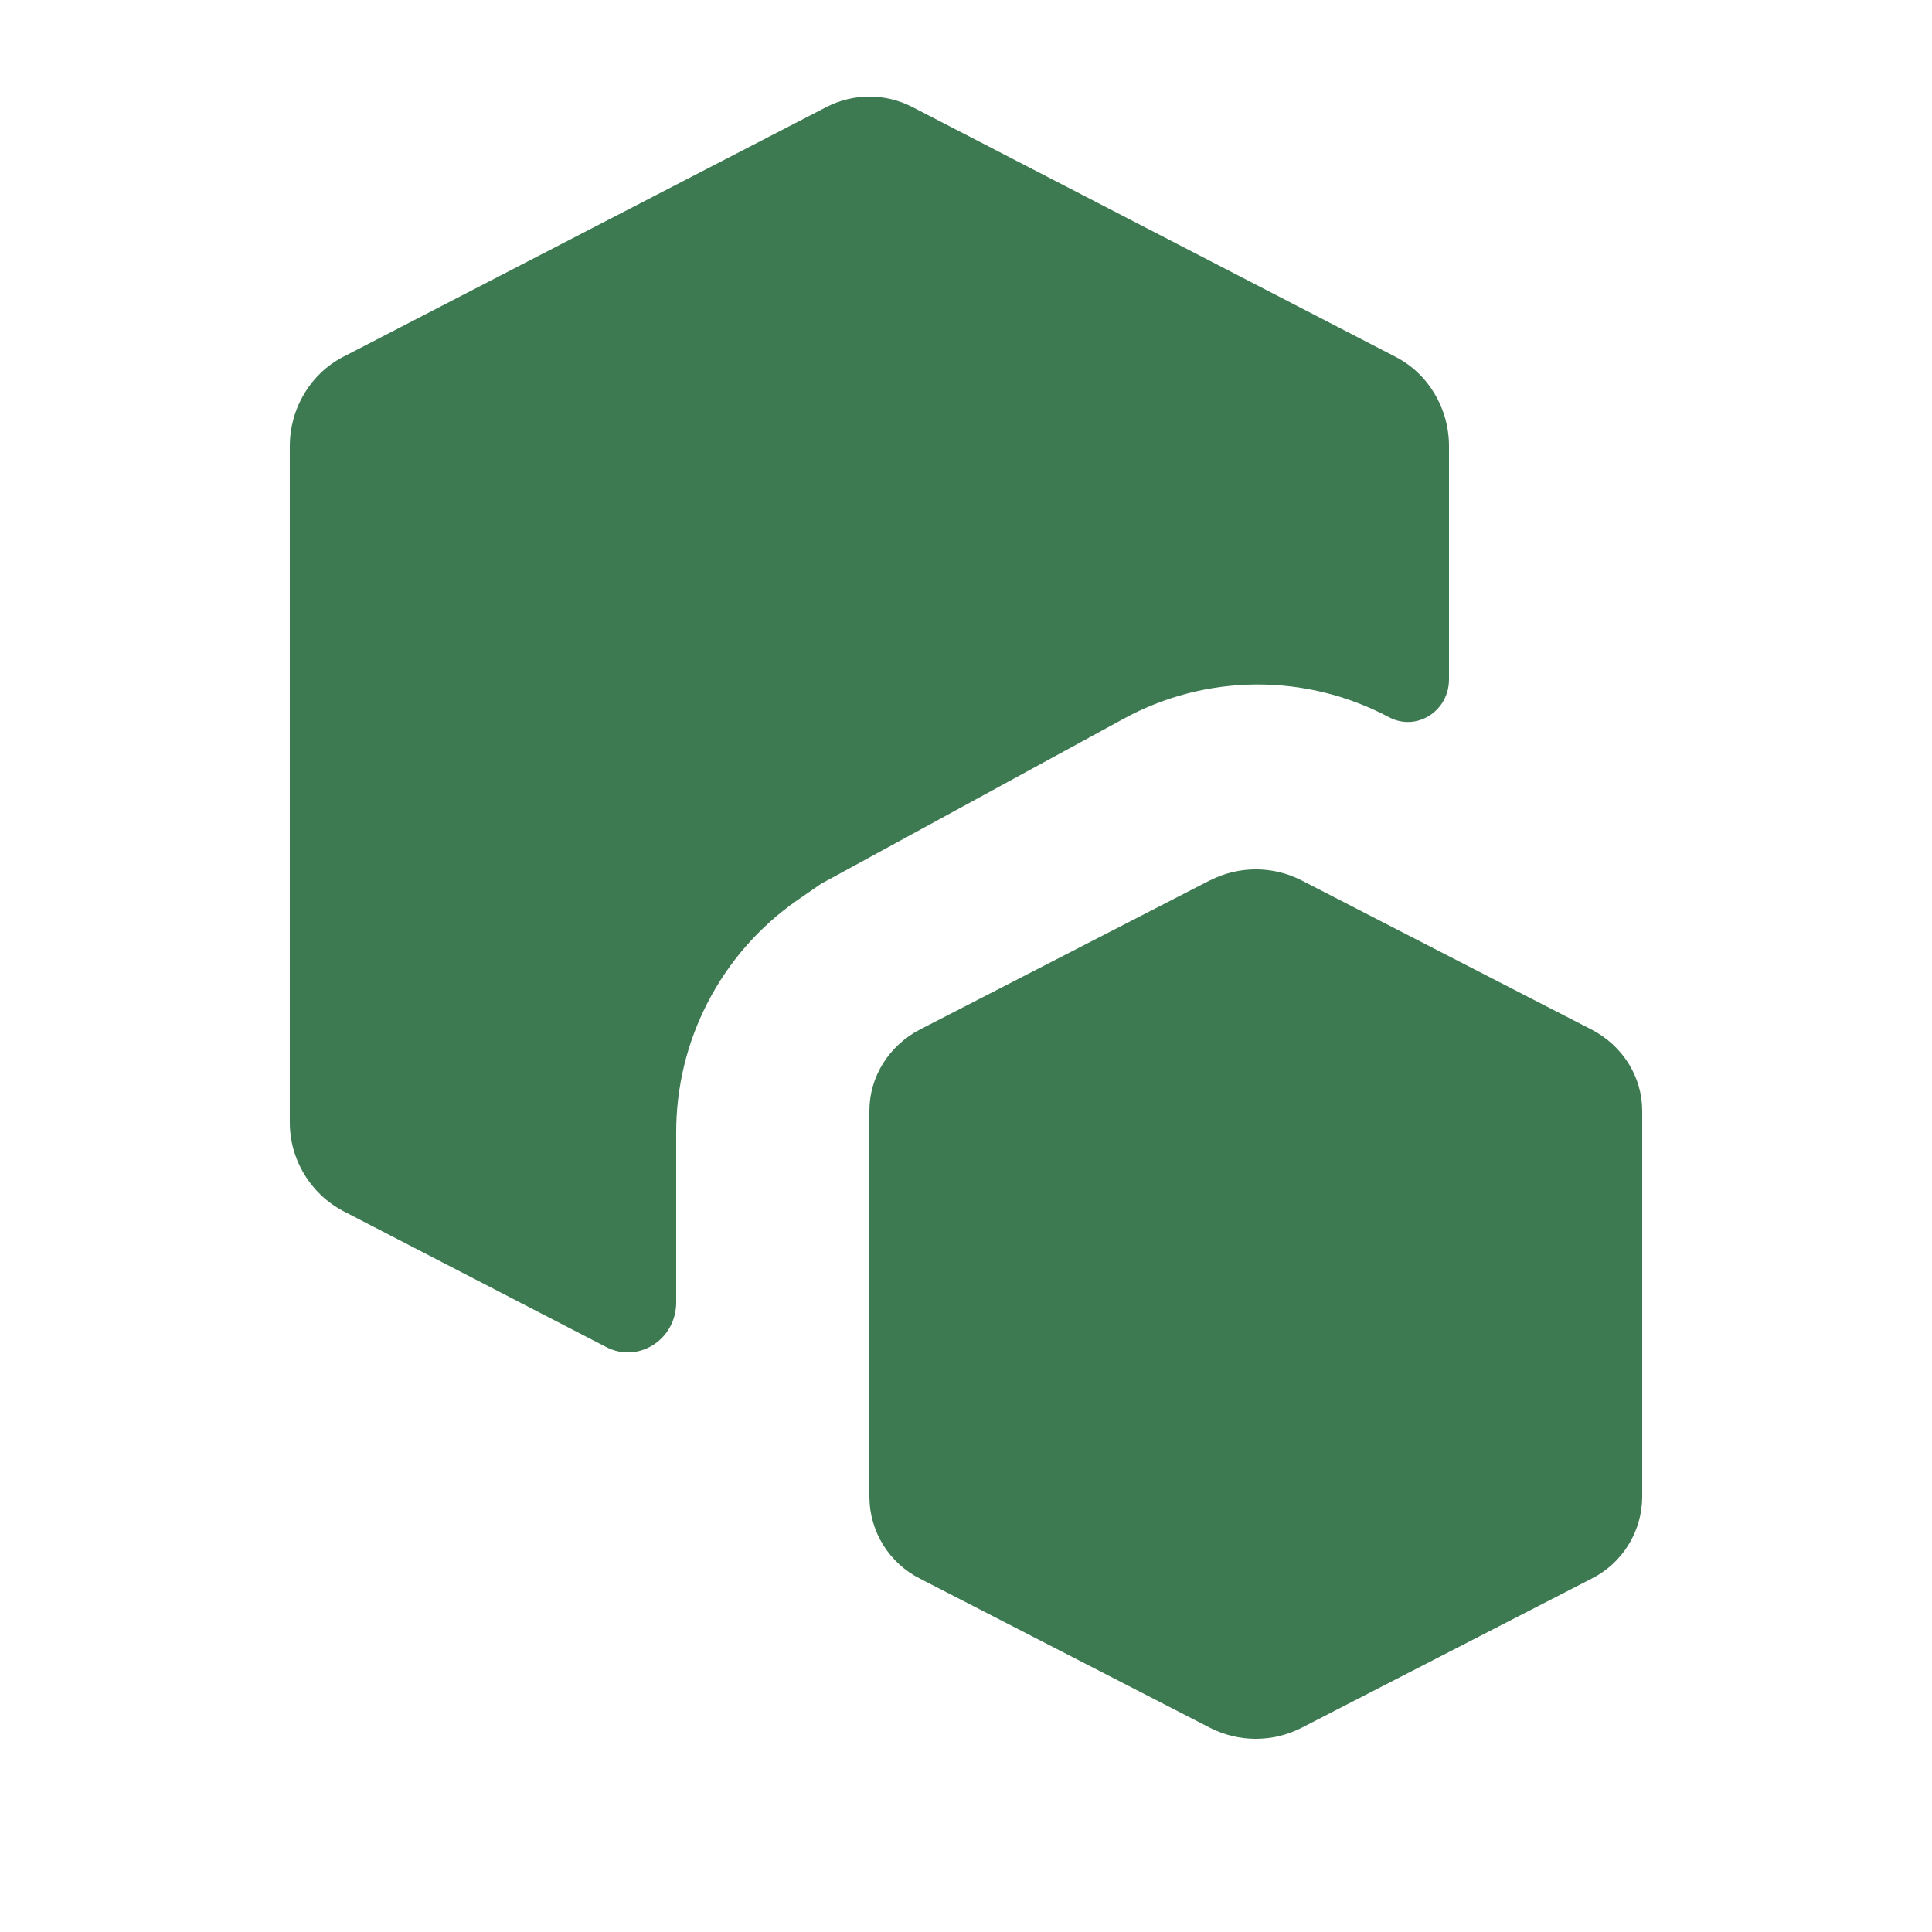
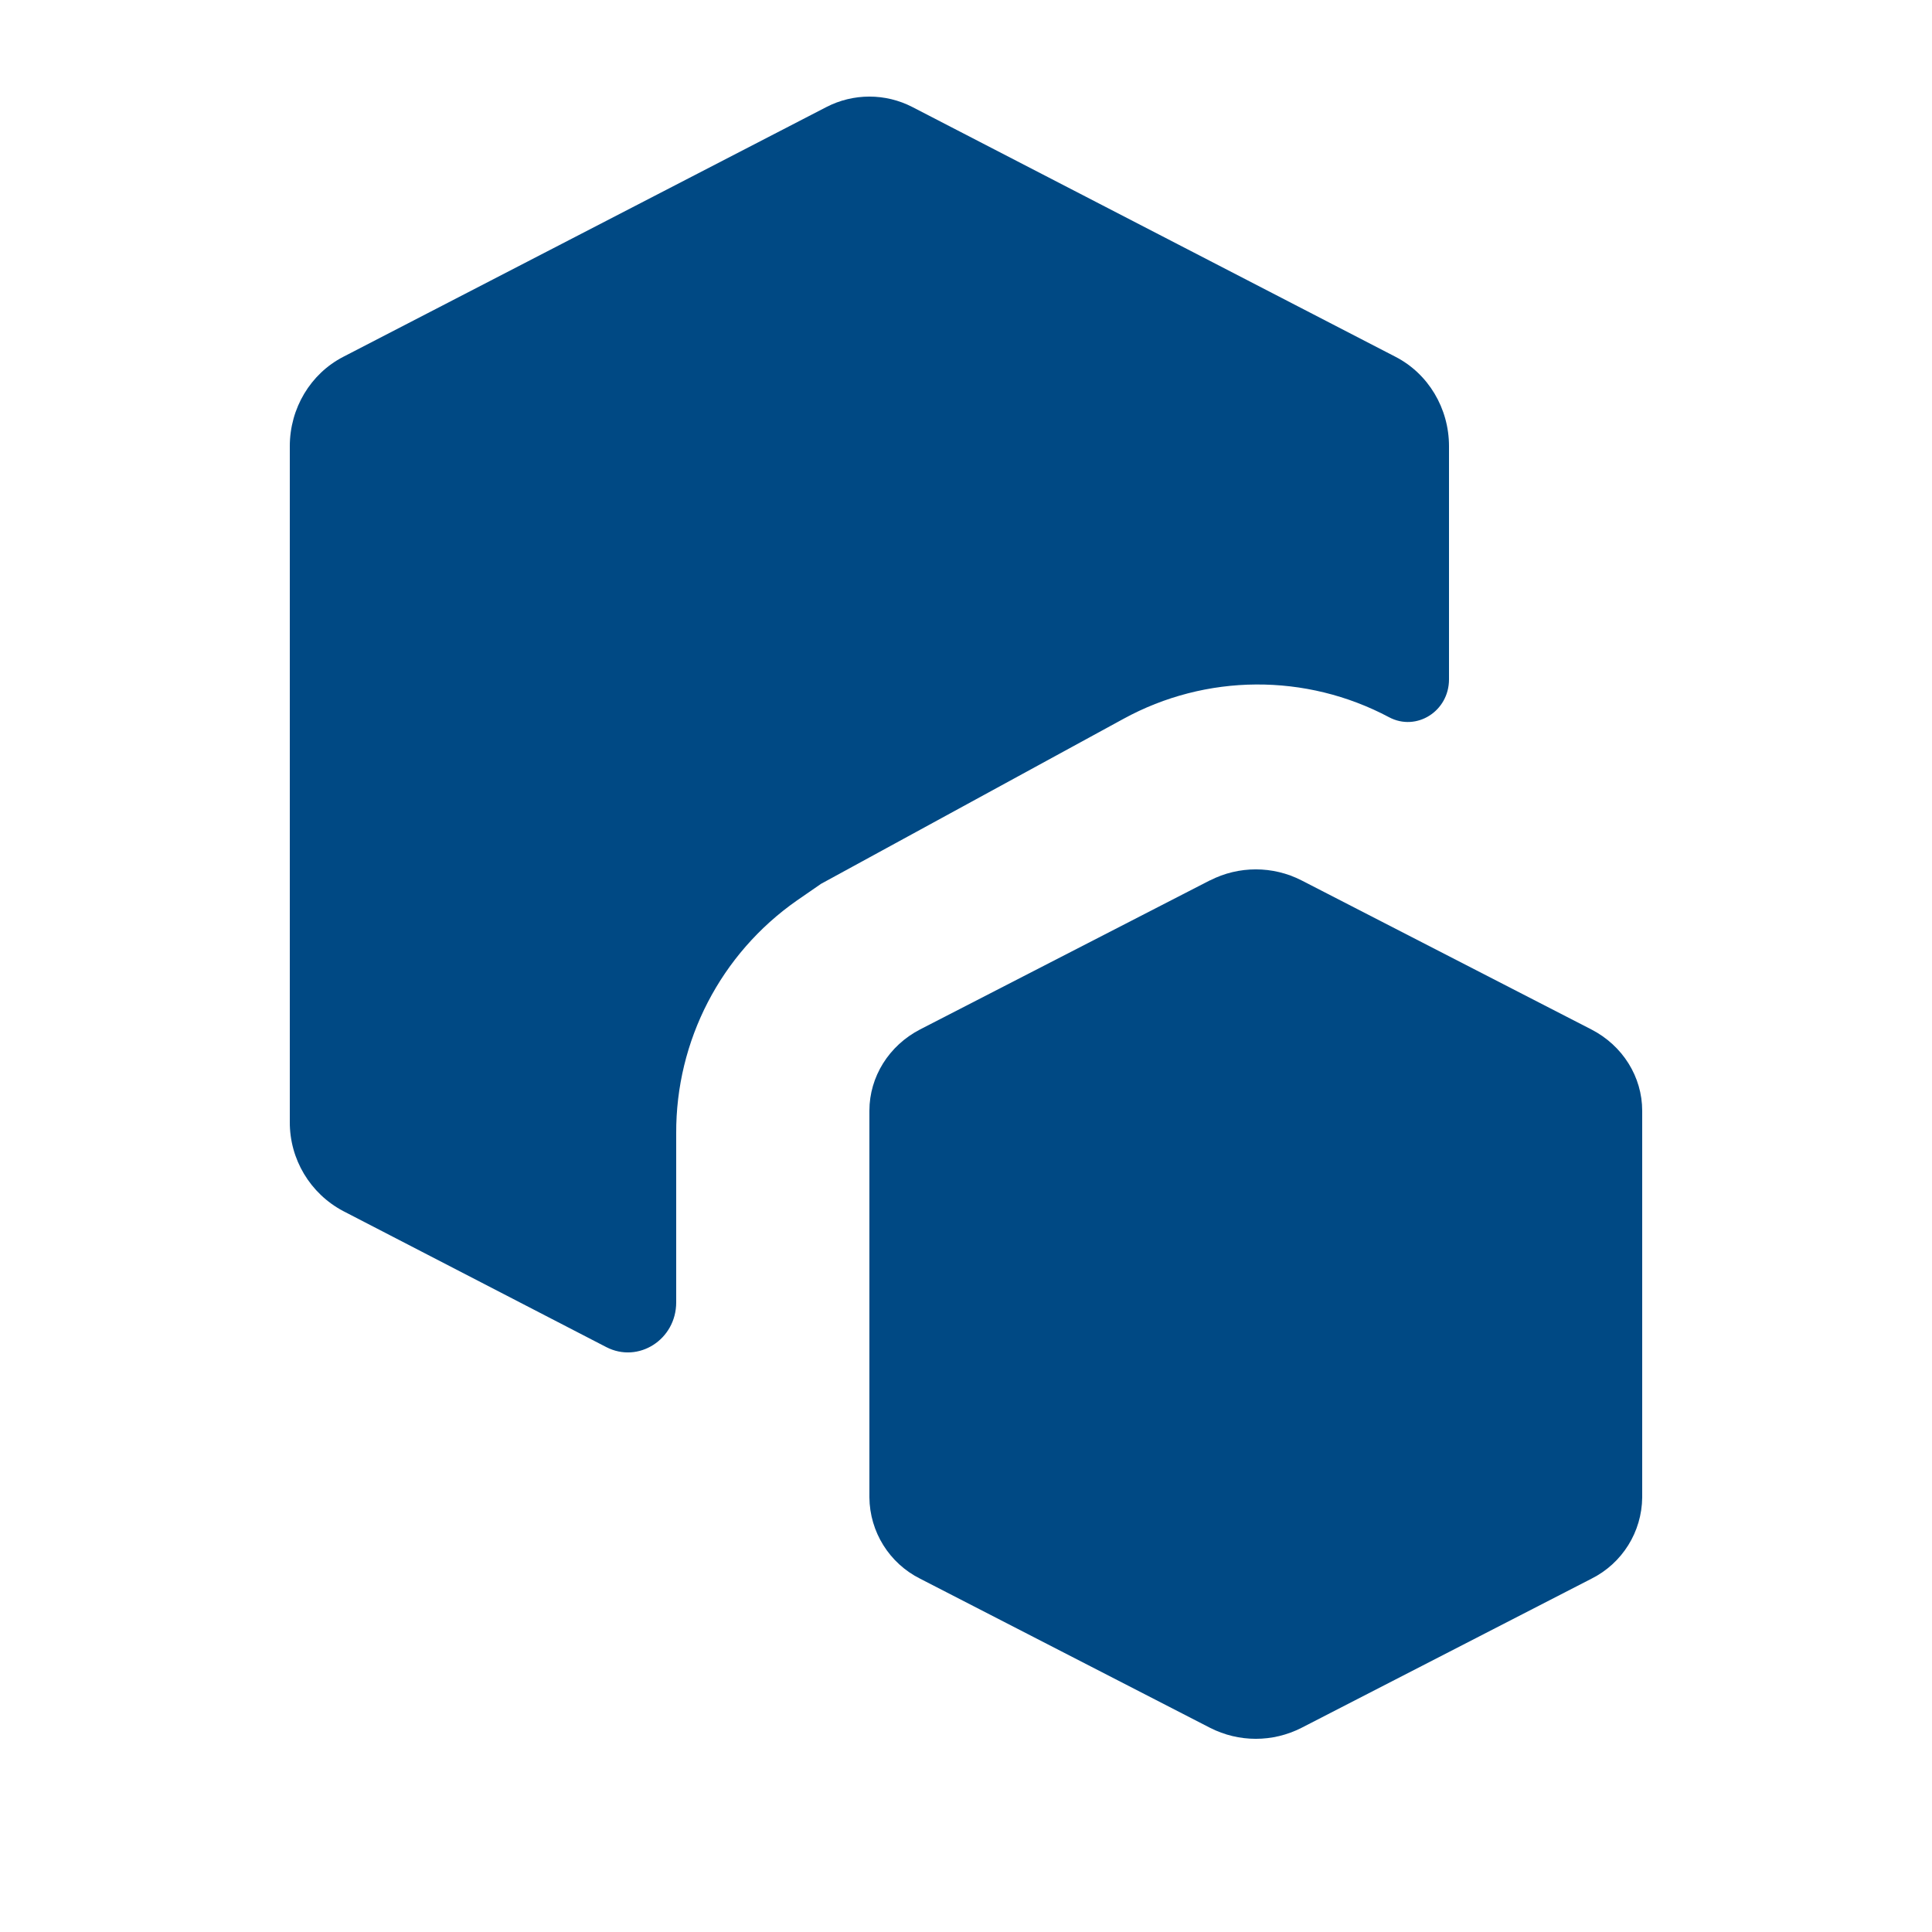
<svg xmlns="http://www.w3.org/2000/svg" width="800px" height="800px" viewBox="0 0 20 20">
-   <path d="m6.276 13.945-2.723-1.408A1.038 1.038 0 0 1 3 11.612V4.619c0-.392.214-.75.553-.925l5-2.585a.97.97 0 0 1 .894 0l5 2.585c.339.175.553.533.553.925v2.414c0 .33-.337.542-.62.392a2.895 2.895 0 0 0-2.751.017L8.5 9.149l-.252.174A2.925 2.925 0 0 0 7 11.734v1.748c0 .385-.391.635-.724.463Z" fill="#3d7a52" />
-   <path d="M12.526 9.114a1.04 1.04 0 0 1 .948 0l3 1.543c.324.167.526.49.526.842v4.002a.951.951 0 0 1-.526.842l-3 1.543a1.041 1.041 0 0 1-.948 0l-3-1.543A.951.951 0 0 1 9 15.5v-4.002c0-.351.202-.675.526-.842l3-1.543Z" fill="#3d7a52" />
+   <path d="m6.276 13.945-2.723-1.408A1.038 1.038 0 0 1 3 11.612V4.619c0-.392.214-.75.553-.925l5-2.585a.97.97 0 0 1 .894 0l5 2.585c.339.175.553.533.553.925v2.414c0 .33-.337.542-.62.392a2.895 2.895 0 0 0-2.751.017L8.5 9.149l-.252.174A2.925 2.925 0 0 0 7 11.734v1.748c0 .385-.391.635-.724.463Z" fill="#004984" />
+   <path d="M12.526 9.114a1.04 1.04 0 0 1 .948 0l3 1.543c.324.167.526.49.526.842v4.002a.951.951 0 0 1-.526.842l-3 1.543a1.041 1.041 0 0 1-.948 0l-3-1.543A.951.951 0 0 1 9 15.5v-4.002c0-.351.202-.675.526-.842l3-1.543Z" fill="#004984" />
</svg>
